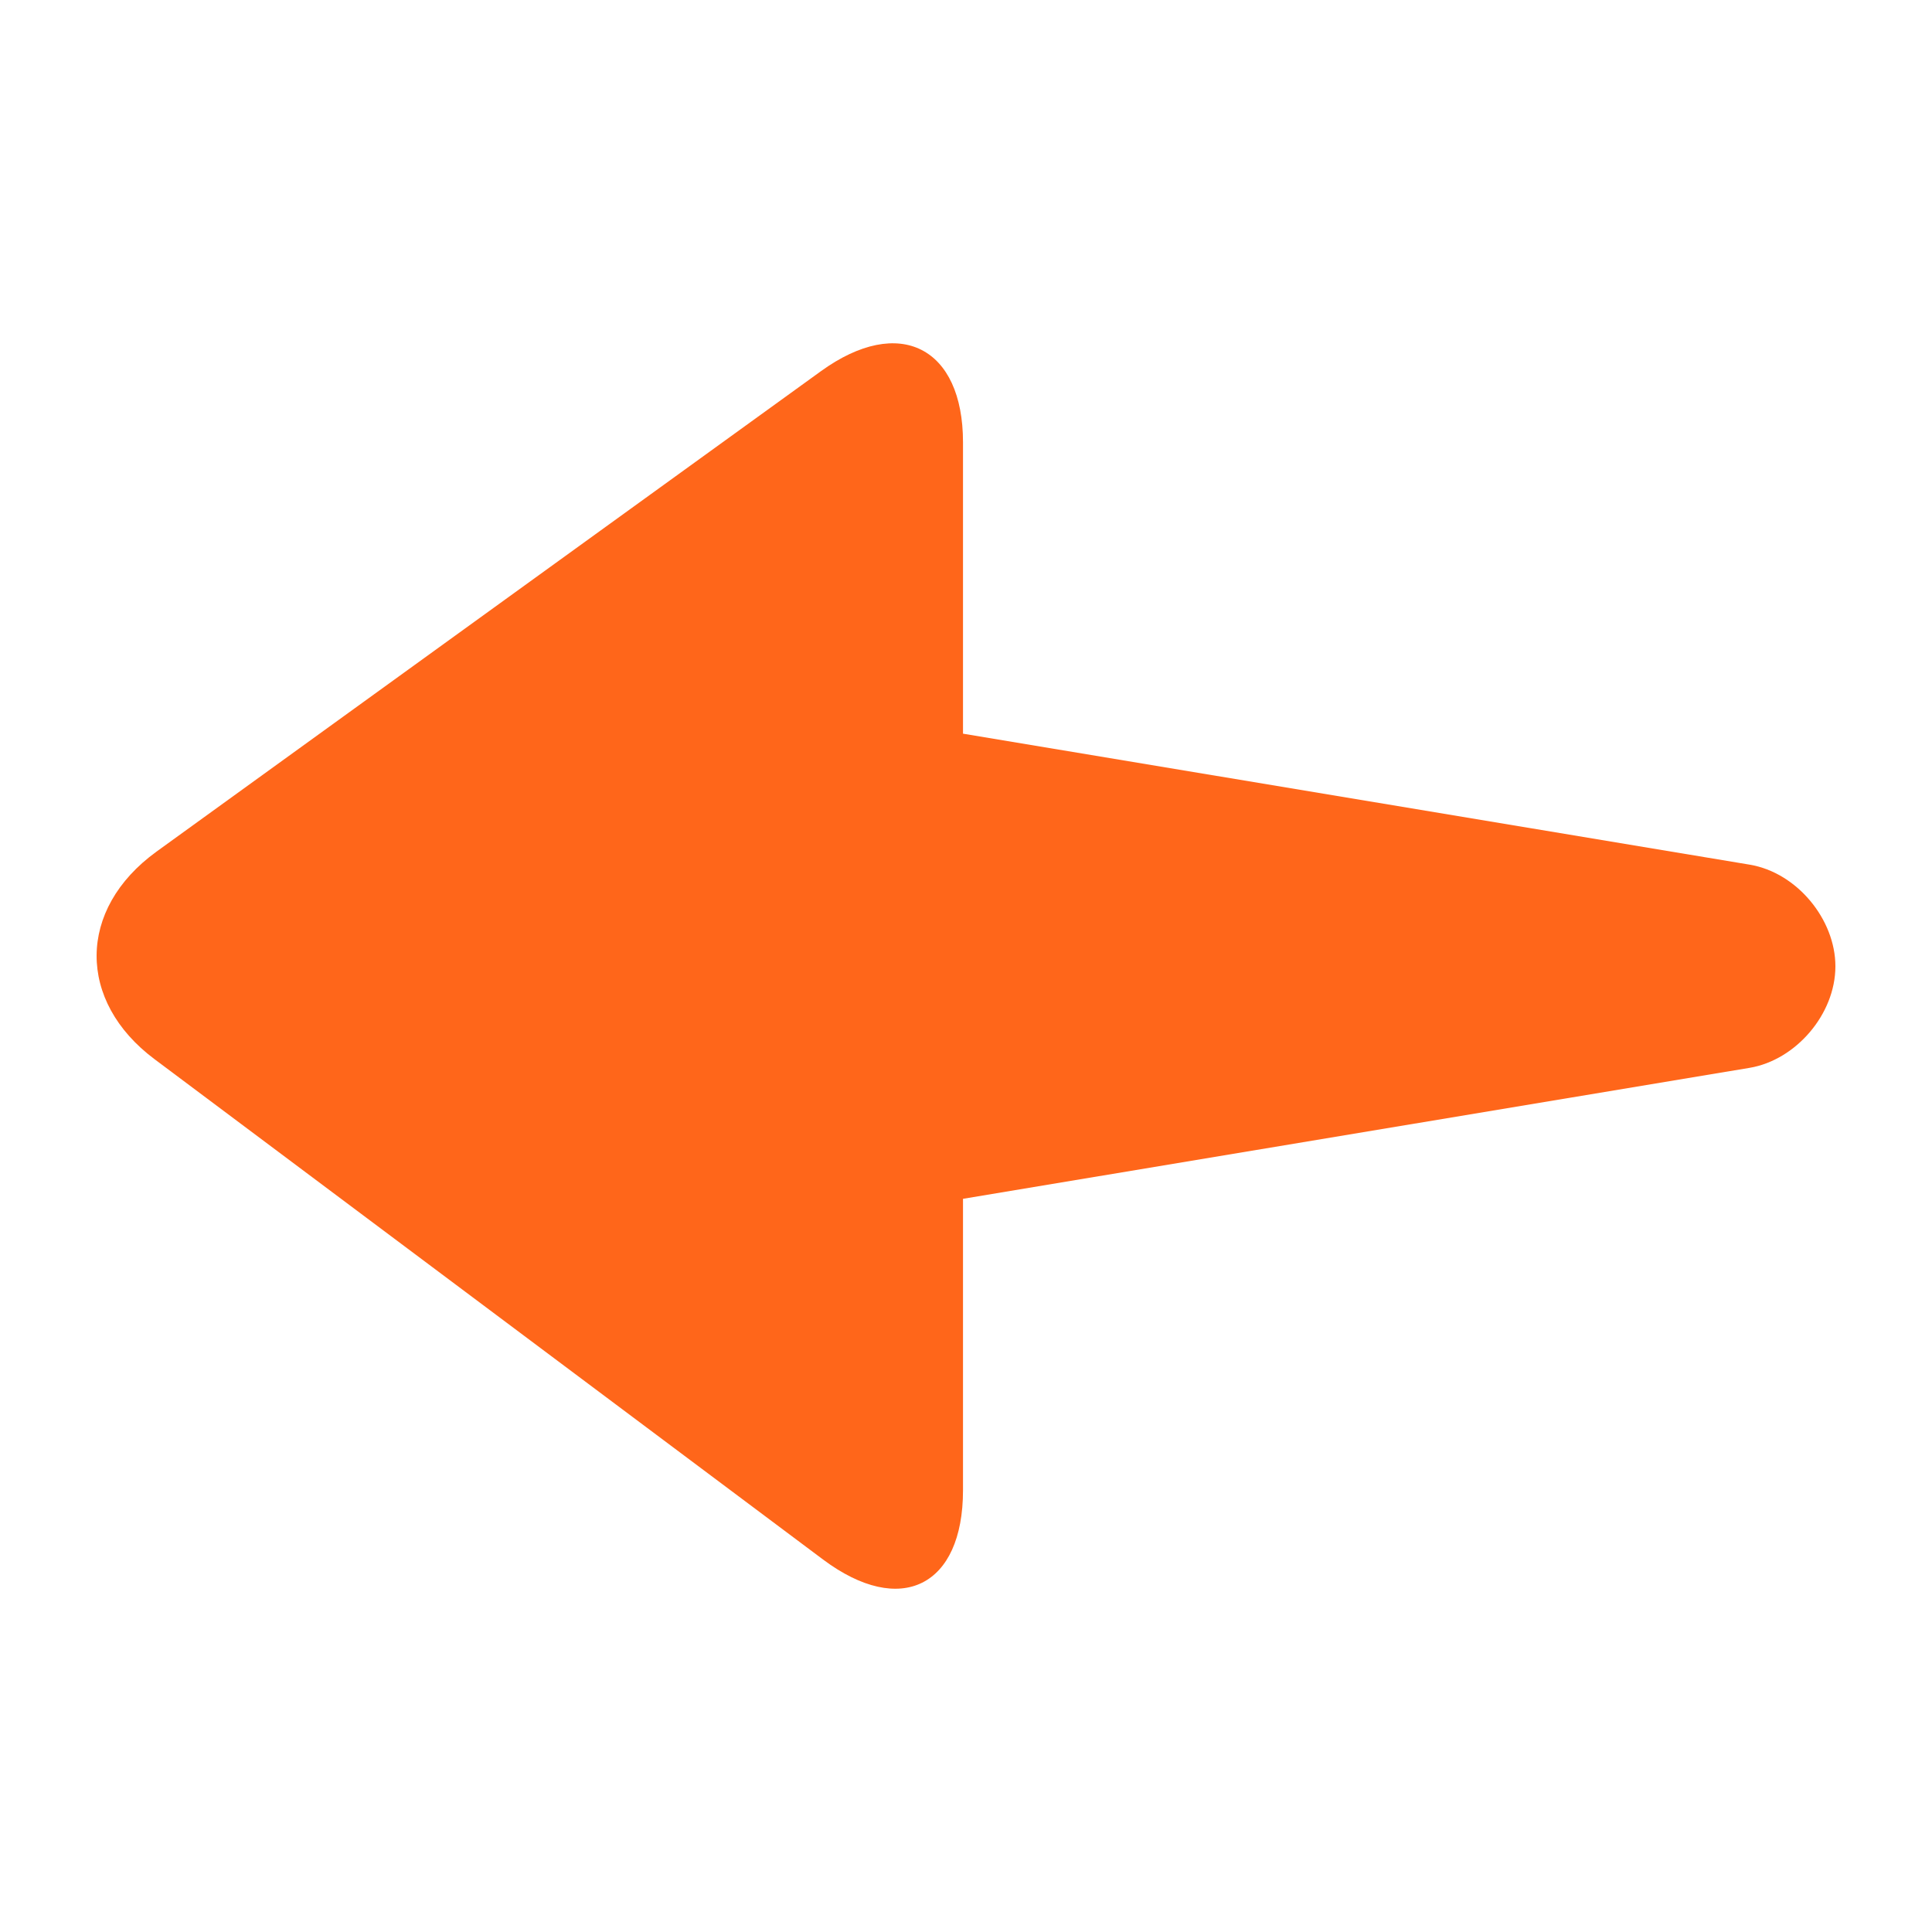
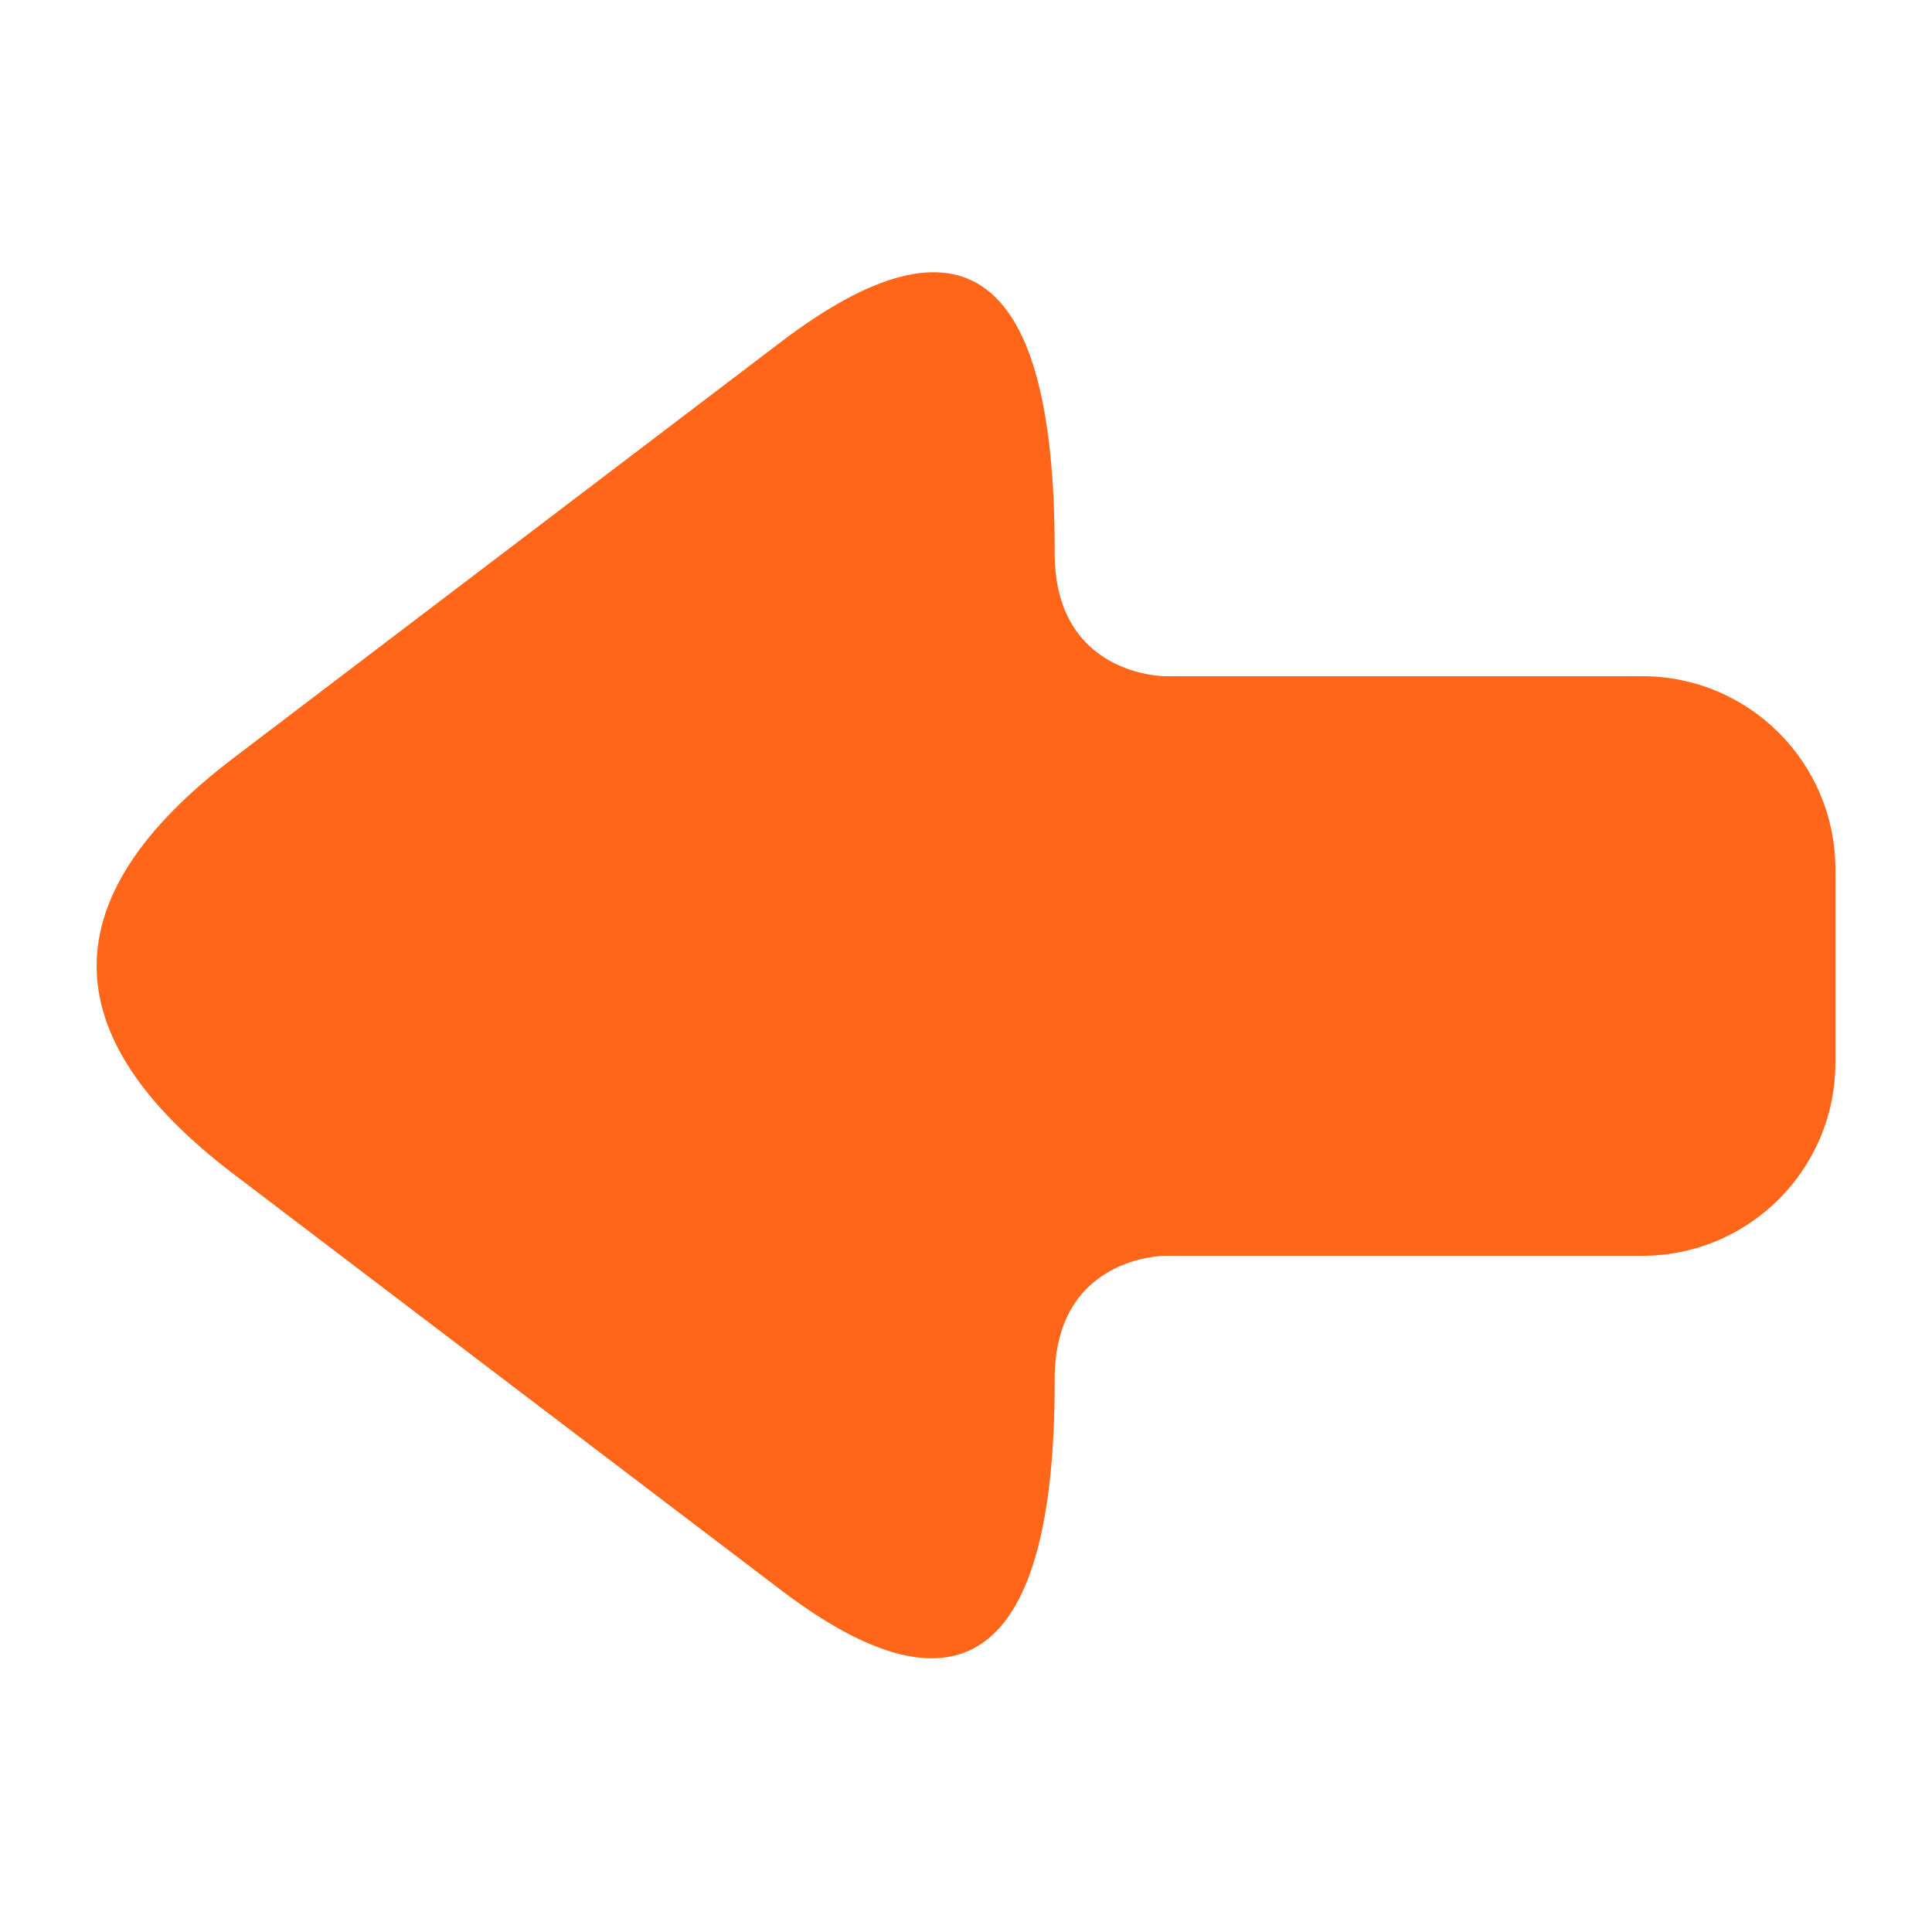
<svg xmlns="http://www.w3.org/2000/svg" viewBox="0 0 20 20">
-   <path d="M 9.969 12.41 L 18.113 11.054 C 18.588 10.974 19 10.501 19 10.003 C 19 9.519 18.603 9.033 18.113 8.951 L 9.969 7.595 L 9.969 4.579 C 9.969 3.596 9.311 3.255 8.499 3.842 L 1.62 8.816 C 0.795 9.414 0.799 10.366 1.599 10.964 L 8.52 16.144 C 9.324 16.745 9.969 16.422 9.969 15.427 L 9.969 12.41 Z" stroke="none" stroke-width="1" fill-rule="evenodd" style="stroke-width: 1; transform-origin: 10px 10px; fill: rgb(255, 102, 26);" />
+   <path d="M 17 7 C 18.105 7 19 7.895 19 9 L 19 11 C 19 12.105 18.105 13 17 13 L 12.058 13 C 12.058 13 10.9 13 10.918 14.307 C 10.918 17.129 9.973 17.895 8.084 16.46 L 2.417 12.153 C 0.528 10.718 0.528 9.282 2.417 7.847 L 8.084 3.54 C 9.973 2.105 10.918 2.803 10.918 5.694 C 10.9 7 12.058 7 12.058 7 L 17 7 Z" style="fill: rgb(255, 102, 26);" />
</svg>
